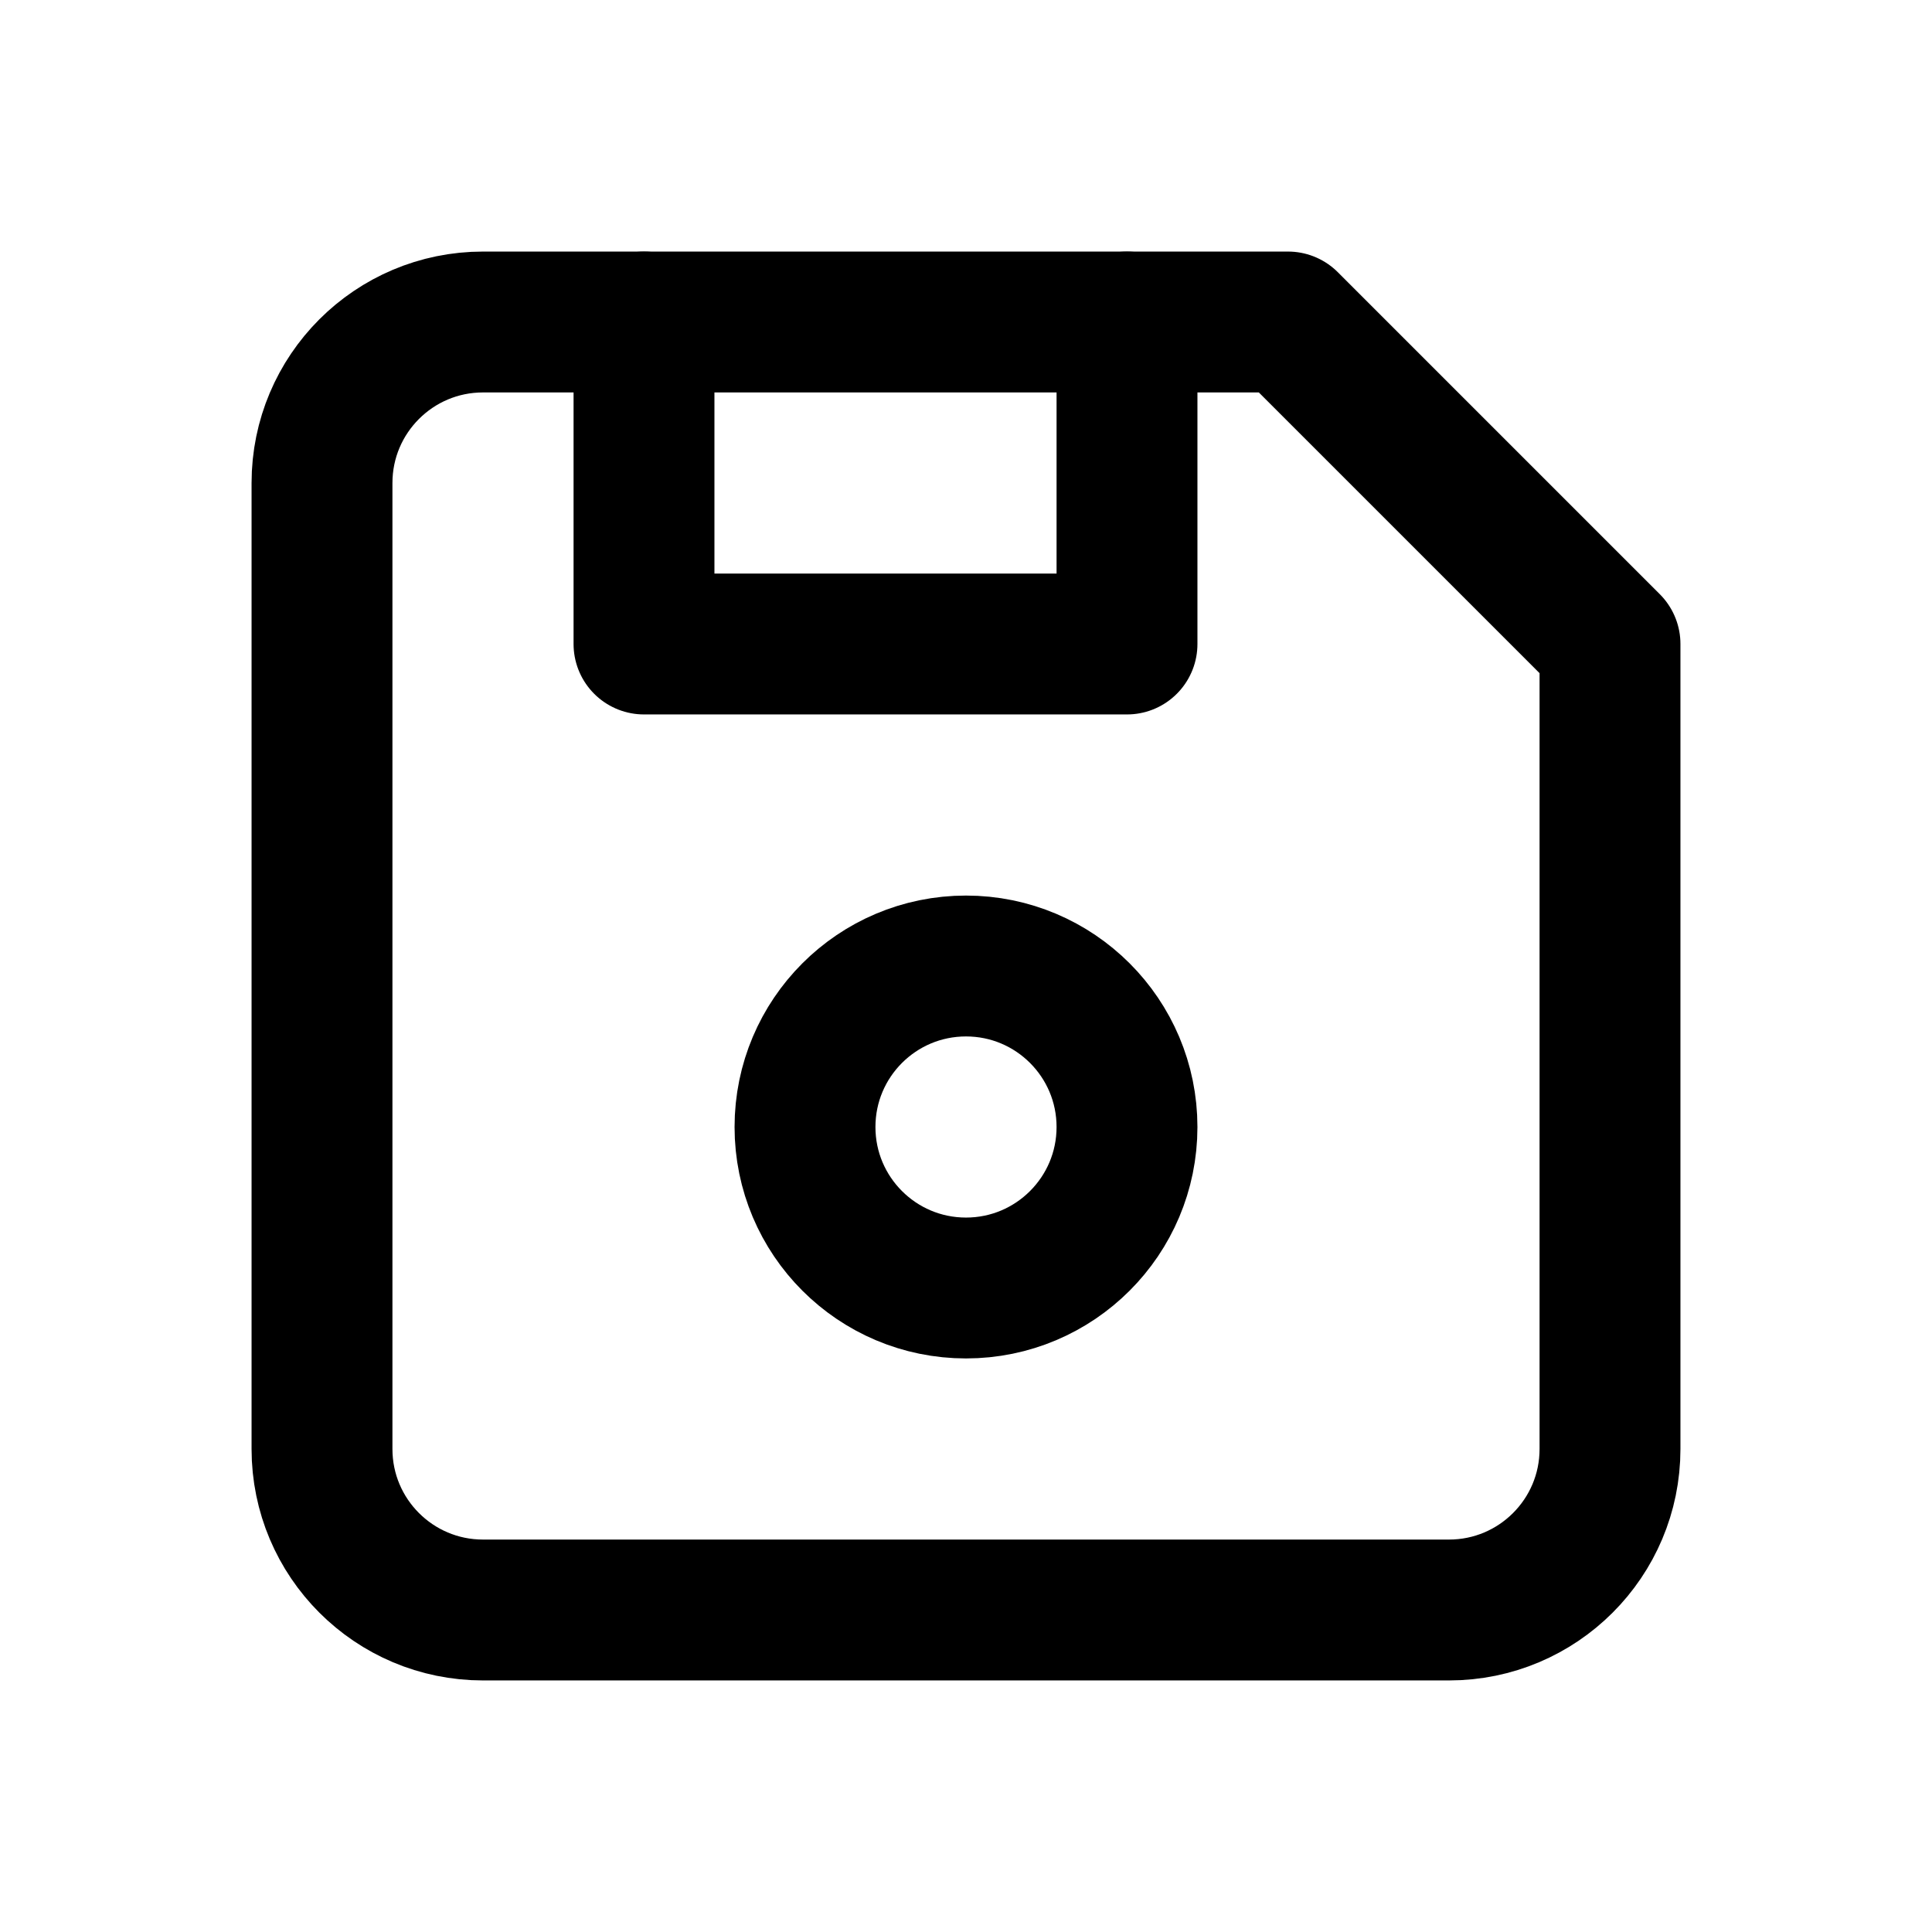
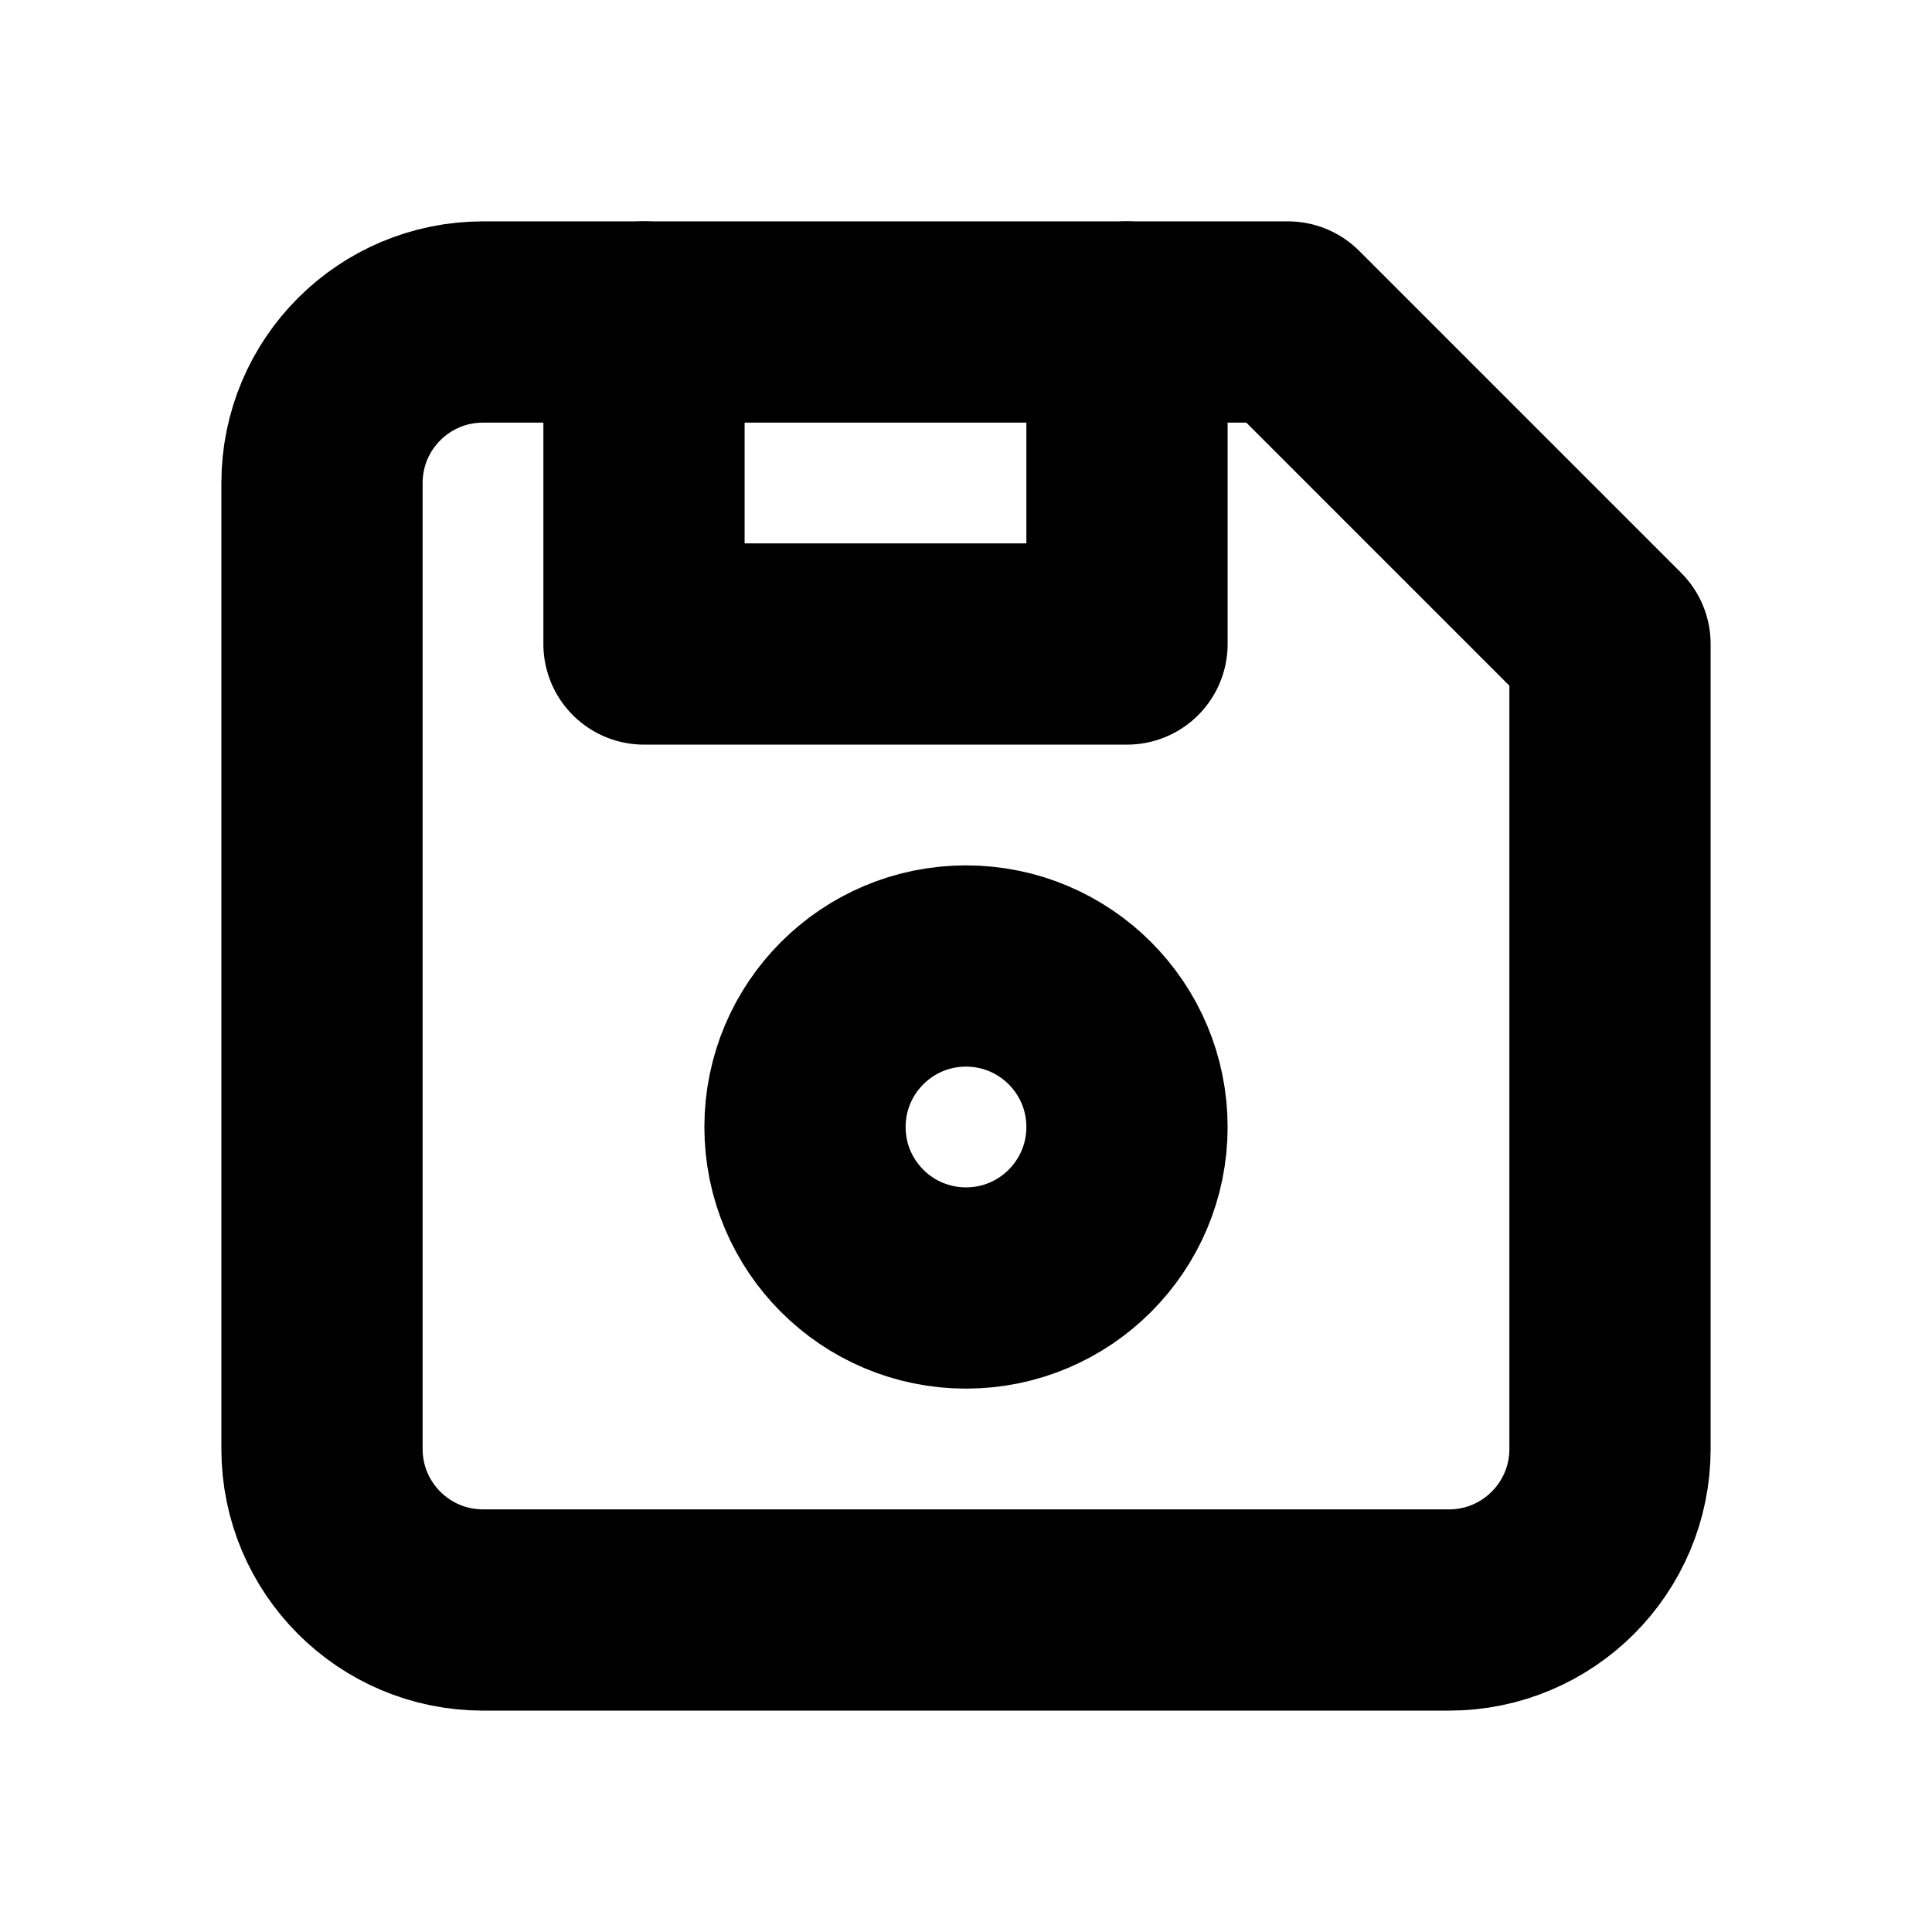
- <svg xmlns="http://www.w3.org/2000/svg" width="24" height="24" viewBox="0 0 24 24" fill="none" stroke="#000000" stroke-width="1.75" stroke-linecap="round" stroke-linejoin="round">
+ <svg xmlns="http://www.w3.org/2000/svg" width="24" height="24" viewBox="0 0 24 24" fill="none" stroke="#000000" stroke-width="2.5" stroke-linecap="round" stroke-linejoin="round">
  <path d="M6 4h10l4 4v10a2 2 0 0 1-2 2H6a2 2 0 0 1-2-2V6a2 2 0 0 1 2-2" />
  <circle cx="12" cy="14" r="2" />
  <path d="M14 4v4H8V4" />
</svg>
